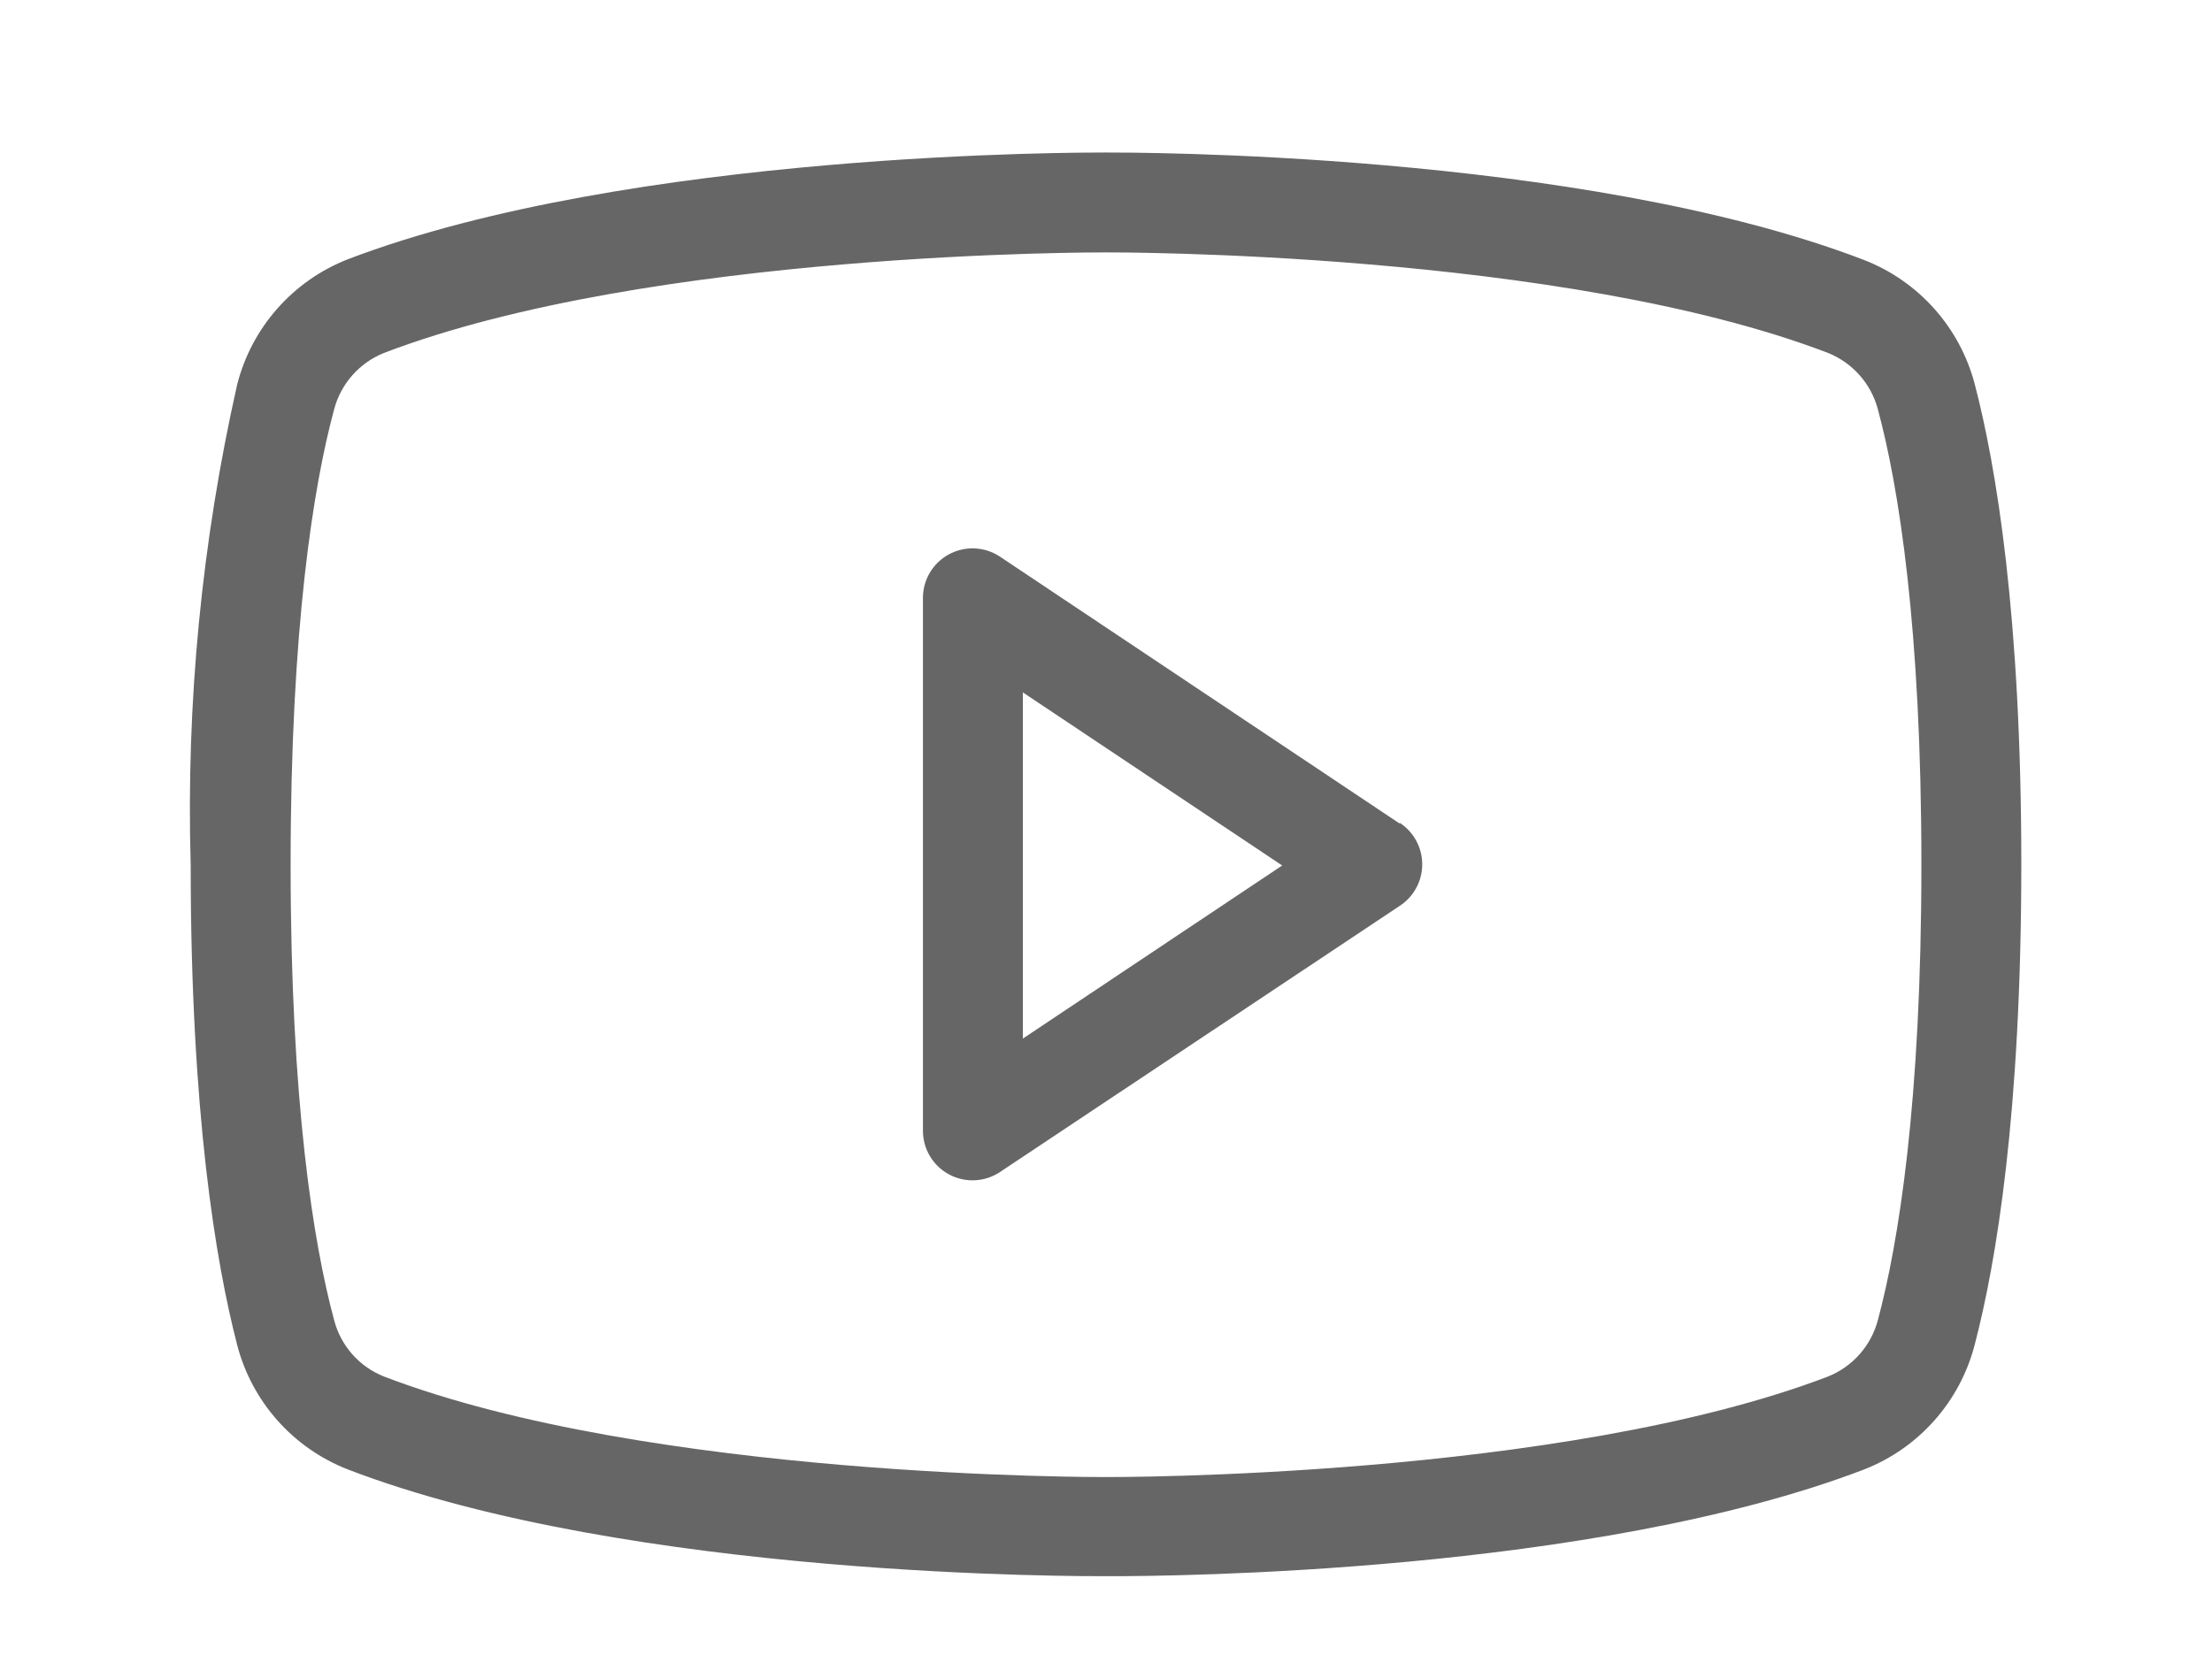
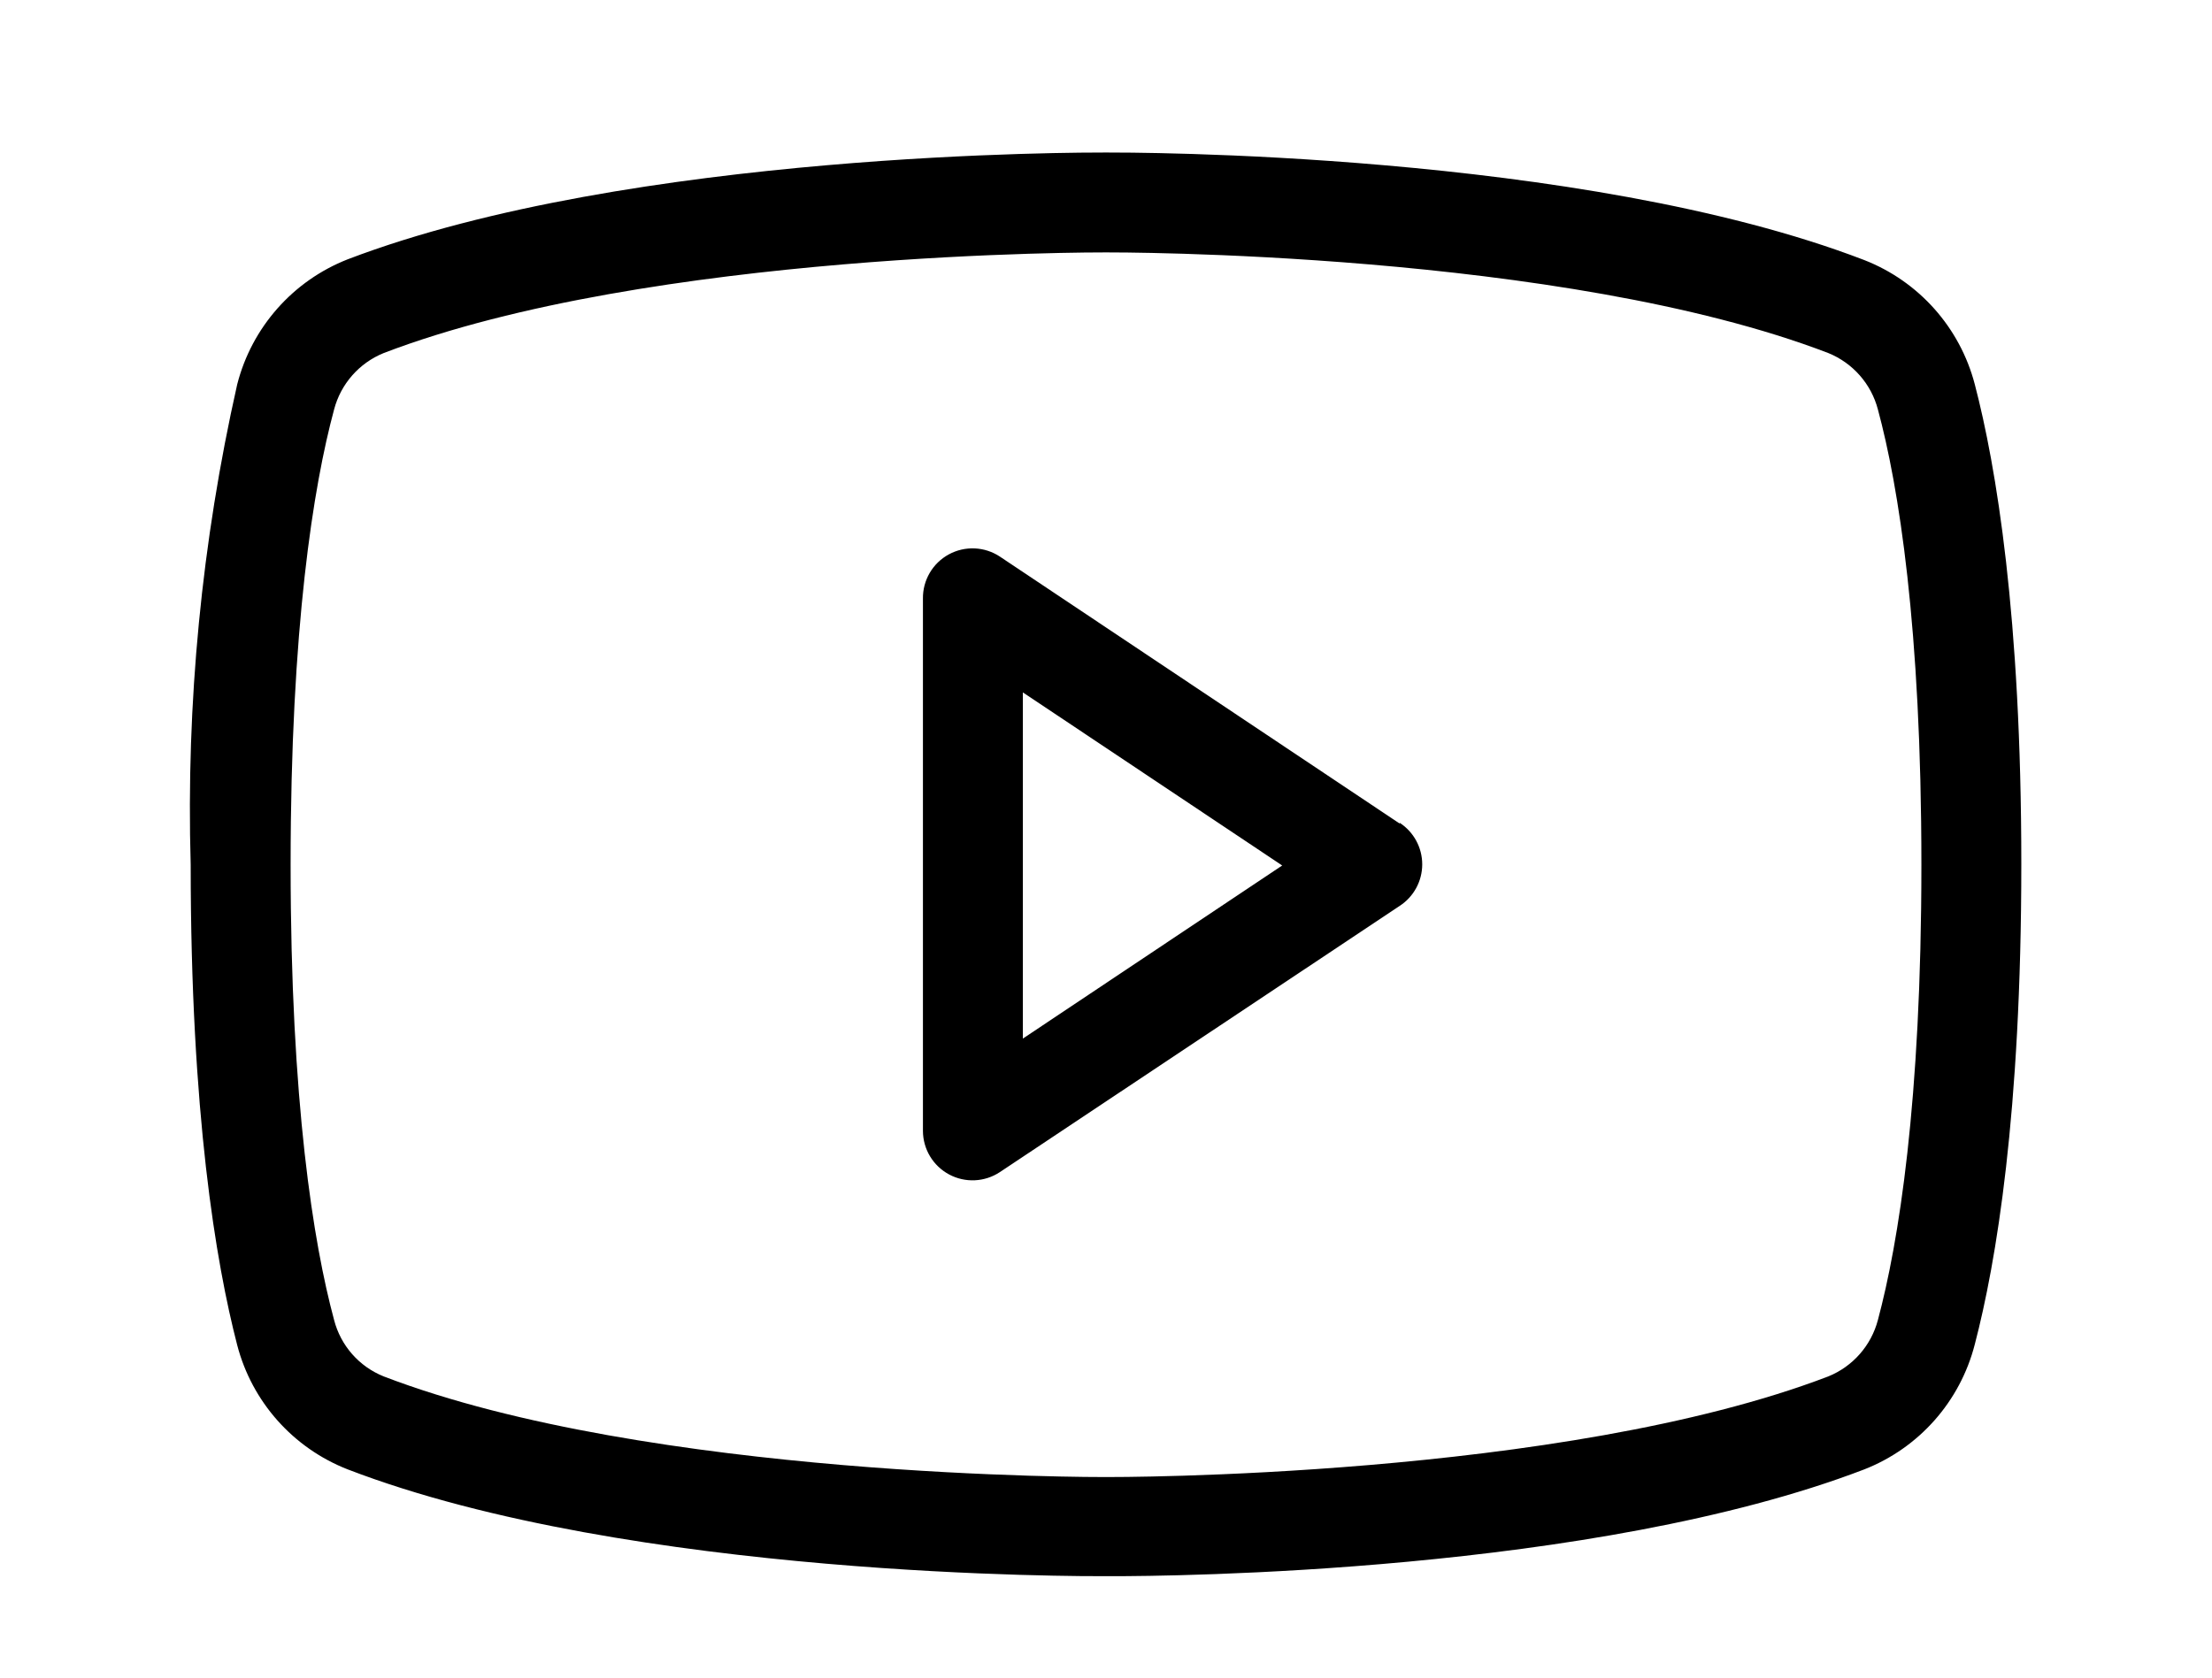
- <svg xmlns="http://www.w3.org/2000/svg" fill="none" viewBox="0 0 29 22">
-   <path d="m18.35 10.8-5.24-3.5a.65.65 0 0 0-1.01.55v6.98a.65.65 0 0 0 1.01.54l5.24-3.49a.65.65 0 0 0 0-1.09Zm-4.94 2.8V9.08l3.4 2.27-3.4 2.27Zm12.48-8.56a2.4 2.4 0 0 0-1.45-1.63C20.72 1.98 14.75 2 14.5 2s-6.22-.02-9.94 1.4a2.4 2.4 0 0 0-1.45 1.64 25.32 25.32 0 0 0-.61 6.3c0 3.26.33 5.22.61 6.3a2.4 2.4 0 0 0 1.45 1.63c3.72 1.43 9.69 1.4 9.94 1.4h.08c.75 0 6.31-.04 9.86-1.4a2.4 2.4 0 0 0 1.45-1.64c.28-1.07.61-3.03.61-6.3 0-3.25-.33-5.22-.61-6.29Zm-1.27 12.27a1.1 1.1 0 0 1-.65.74c-3.5 1.34-9.4 1.32-9.47 1.32-.07 0-5.98.02-9.47-1.32a1.09 1.09 0 0 1-.65-.74c-.27-1-.57-2.85-.57-5.97 0-3.12.3-4.97.57-5.97a1.1 1.1 0 0 1 .65-.74c3.5-1.34 9.4-1.32 9.47-1.32.07 0 5.98-.02 9.47 1.32a1.1 1.1 0 0 1 .65.74c.27 1 .57 2.85.57 5.97 0 3.12-.3 4.96-.57 5.97Z" fill="#666" />
+ <svg xmlns="http://www.w3.org/2000/svg" viewBox="0 0 29 22">
+   <path d="m18.35 10.8-5.24-3.5a.65.65 0 0 0-1.01.55v6.98a.65.65 0 0 0 1.01.54l5.24-3.49a.65.65 0 0 0 0-1.09Zm-4.94 2.8V9.08l3.4 2.27-3.4 2.27Zm12.48-8.56a2.4 2.4 0 0 0-1.45-1.63C20.72 1.98 14.75 2 14.5 2s-6.22-.02-9.94 1.4a2.4 2.4 0 0 0-1.45 1.64 25.32 25.32 0 0 0-.61 6.3c0 3.26.33 5.22.61 6.3a2.4 2.4 0 0 0 1.45 1.63c3.72 1.43 9.69 1.4 9.94 1.4h.08c.75 0 6.31-.04 9.86-1.4a2.4 2.4 0 0 0 1.45-1.64c.28-1.07.61-3.03.61-6.3 0-3.25-.33-5.22-.61-6.29Zm-1.27 12.27a1.1 1.1 0 0 1-.65.74c-3.5 1.34-9.4 1.32-9.47 1.32-.07 0-5.98.02-9.47-1.32a1.09 1.09 0 0 1-.65-.74c-.27-1-.57-2.85-.57-5.97 0-3.12.3-4.97.57-5.97a1.1 1.1 0 0 1 .65-.74c3.5-1.34 9.4-1.32 9.47-1.32.07 0 5.98-.02 9.47 1.32a1.1 1.1 0 0 1 .65.74c.27 1 .57 2.85.57 5.97 0 3.12-.3 4.96-.57 5.97Z" />
</svg>
